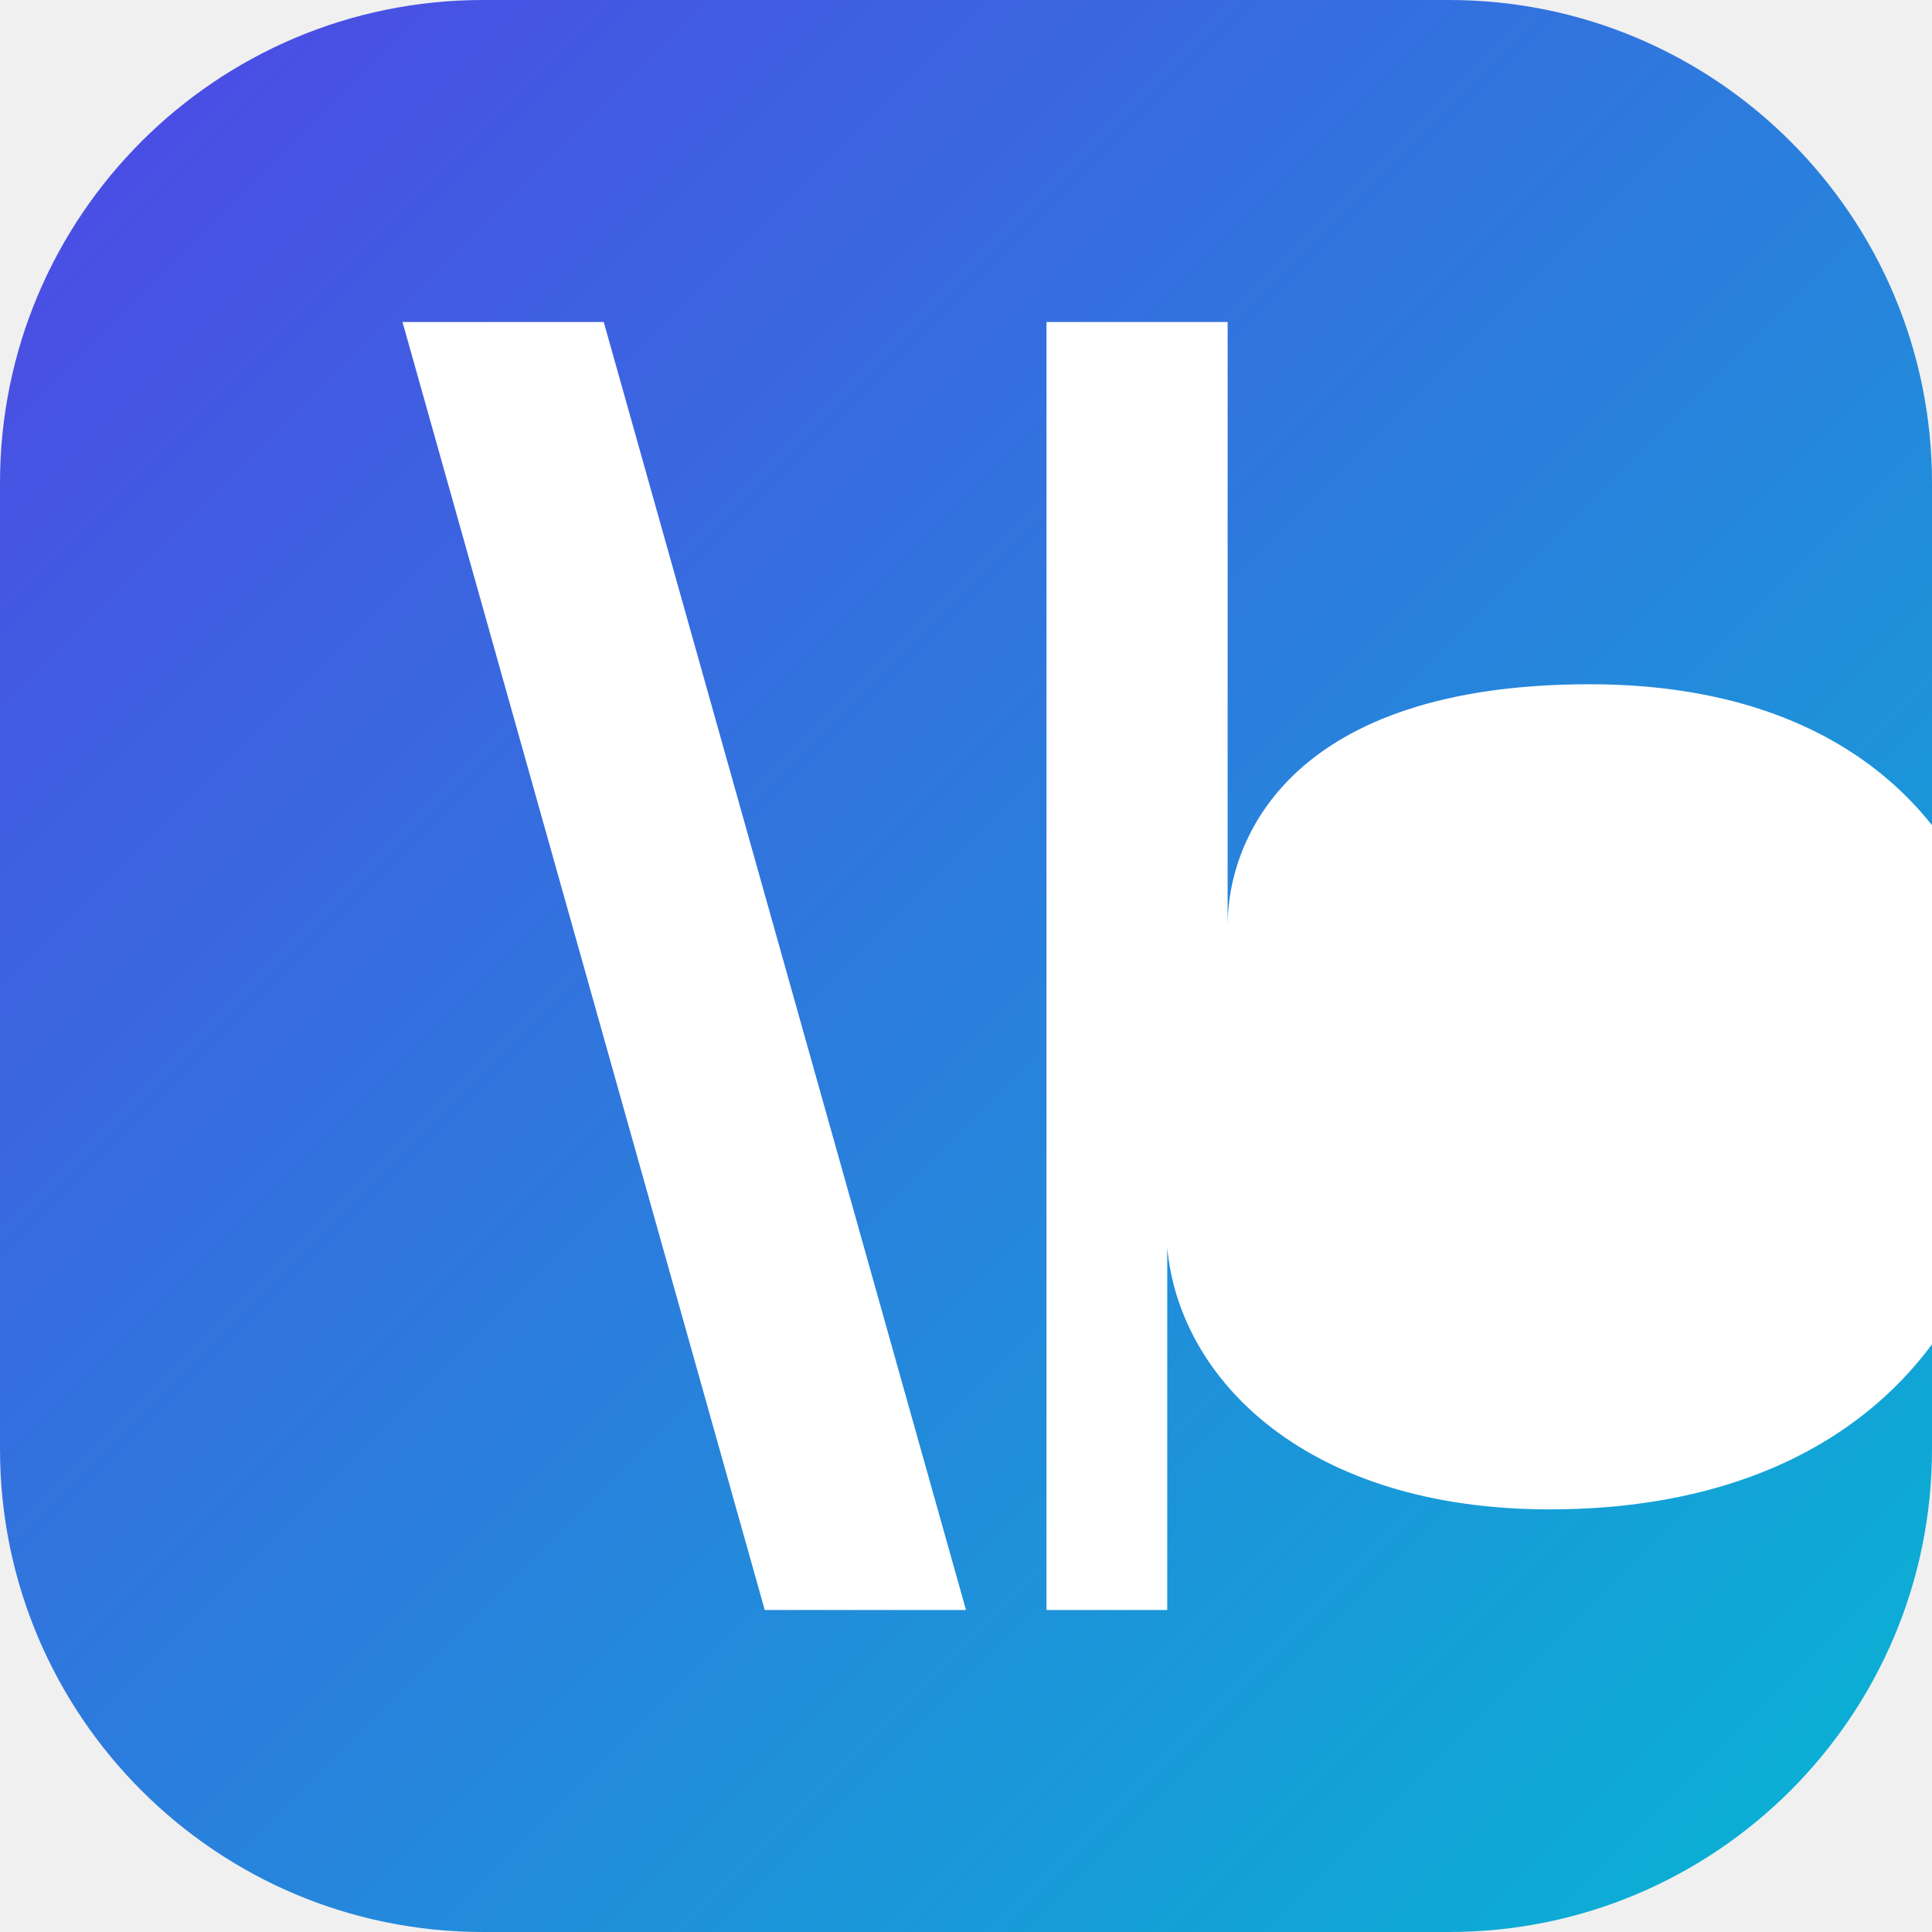
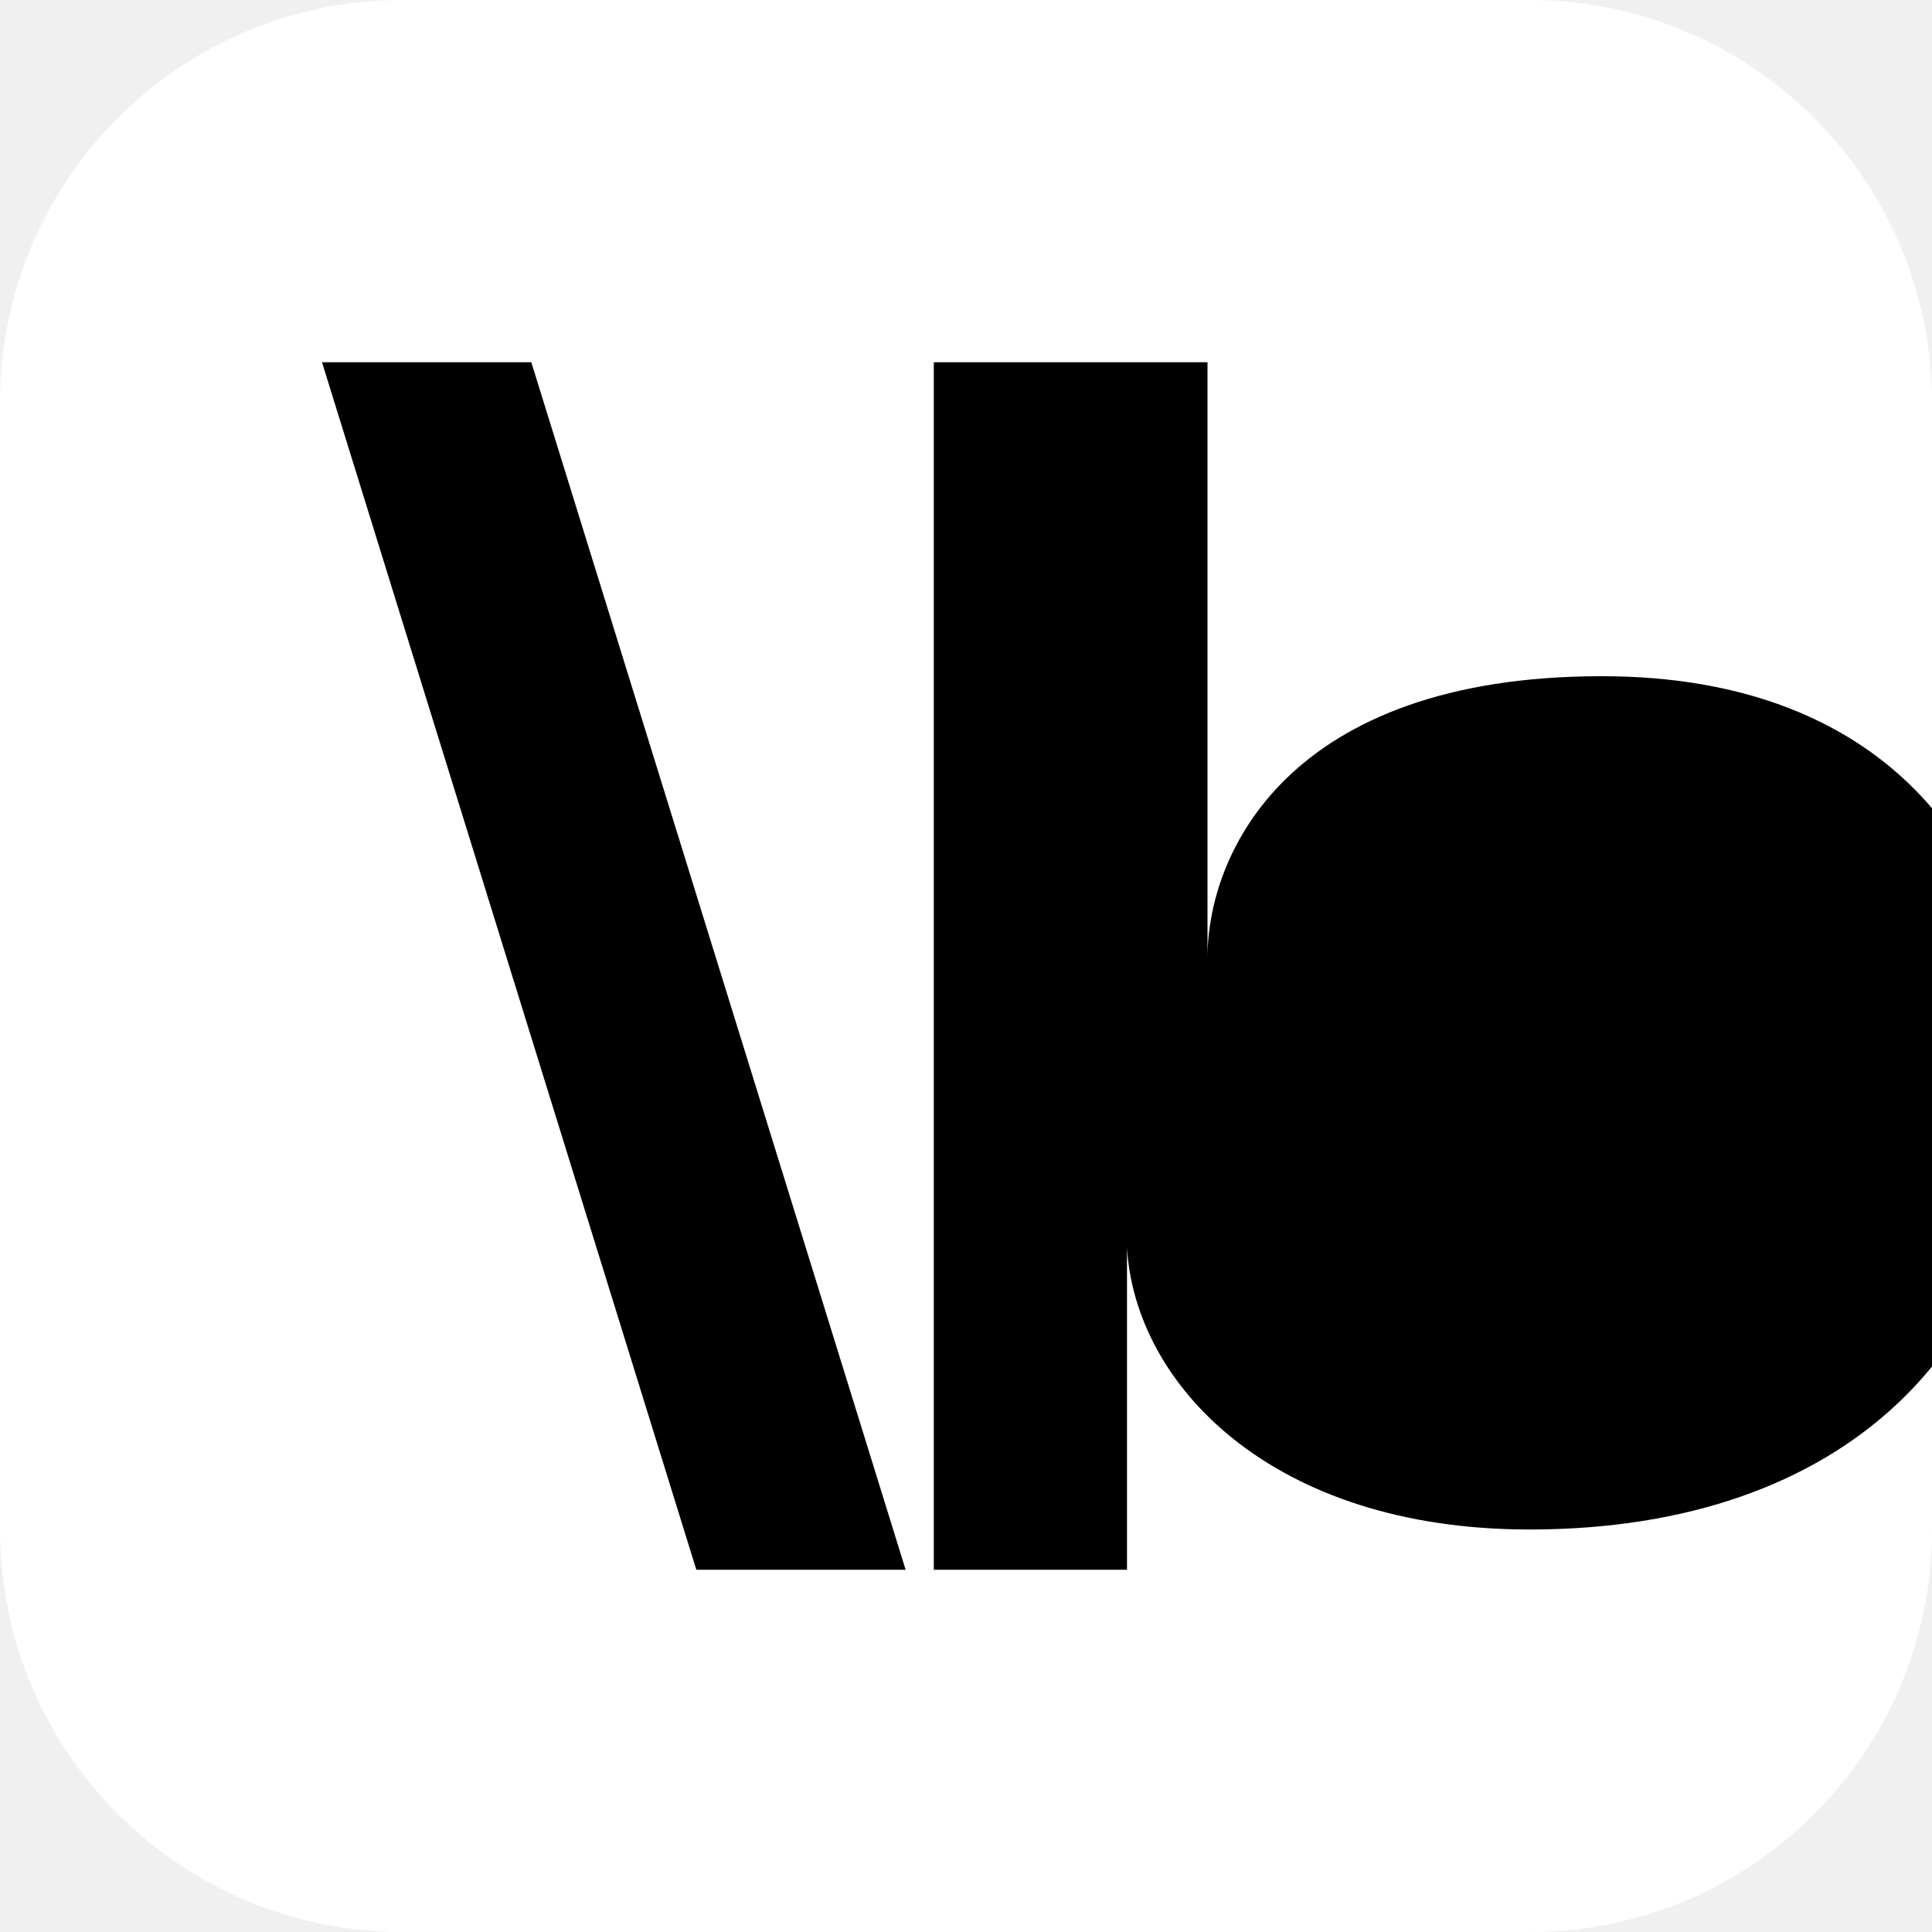
<svg xmlns="http://www.w3.org/2000/svg" viewBox="0 0 48 48" fill="none">
-   <rect width="48" height="48" rx="12" fill="url(#g)" />
-   <defs>
-     <linearGradient id="g" x1="0" y1="0" x2="48" y2="48" gradientUnits="userSpaceOnUse">
-       <stop stop-color="#4f46e5" />
-       <stop offset="1" stop-color="#06b6d4" />
-     </linearGradient>
-   </defs>
-   <path d="M10 8h5L24 40h-5L10 8z" fill="white" />
-   <path d="M26 8h4.5v15c0-2.2 1.6-6 9-6 7 0 10.5 4.2 10.5 9.8 0 6.2-4 10.7-11.5 10.7-6 0-9.2-3.2-9.5-6.5V40H26V8z" fill="white" />
+   <rect width="48" height="48" rx="10" fill="#ffffff" />
+   <path d="M8 9h5.2L22.5 39H17.3L8 9z" fill="#000000" />
+   <path d="M25.2 9H30v14.8c0-2.6 2-7 9.8-7 7.2 0 10.5 4.6 10.5 10.2 0 6.4-4.4 11-12.3 11-6.4 0-9.8-3.6-10-7V39h-4.8V9h1.8z" fill="#000000" />
</svg>
